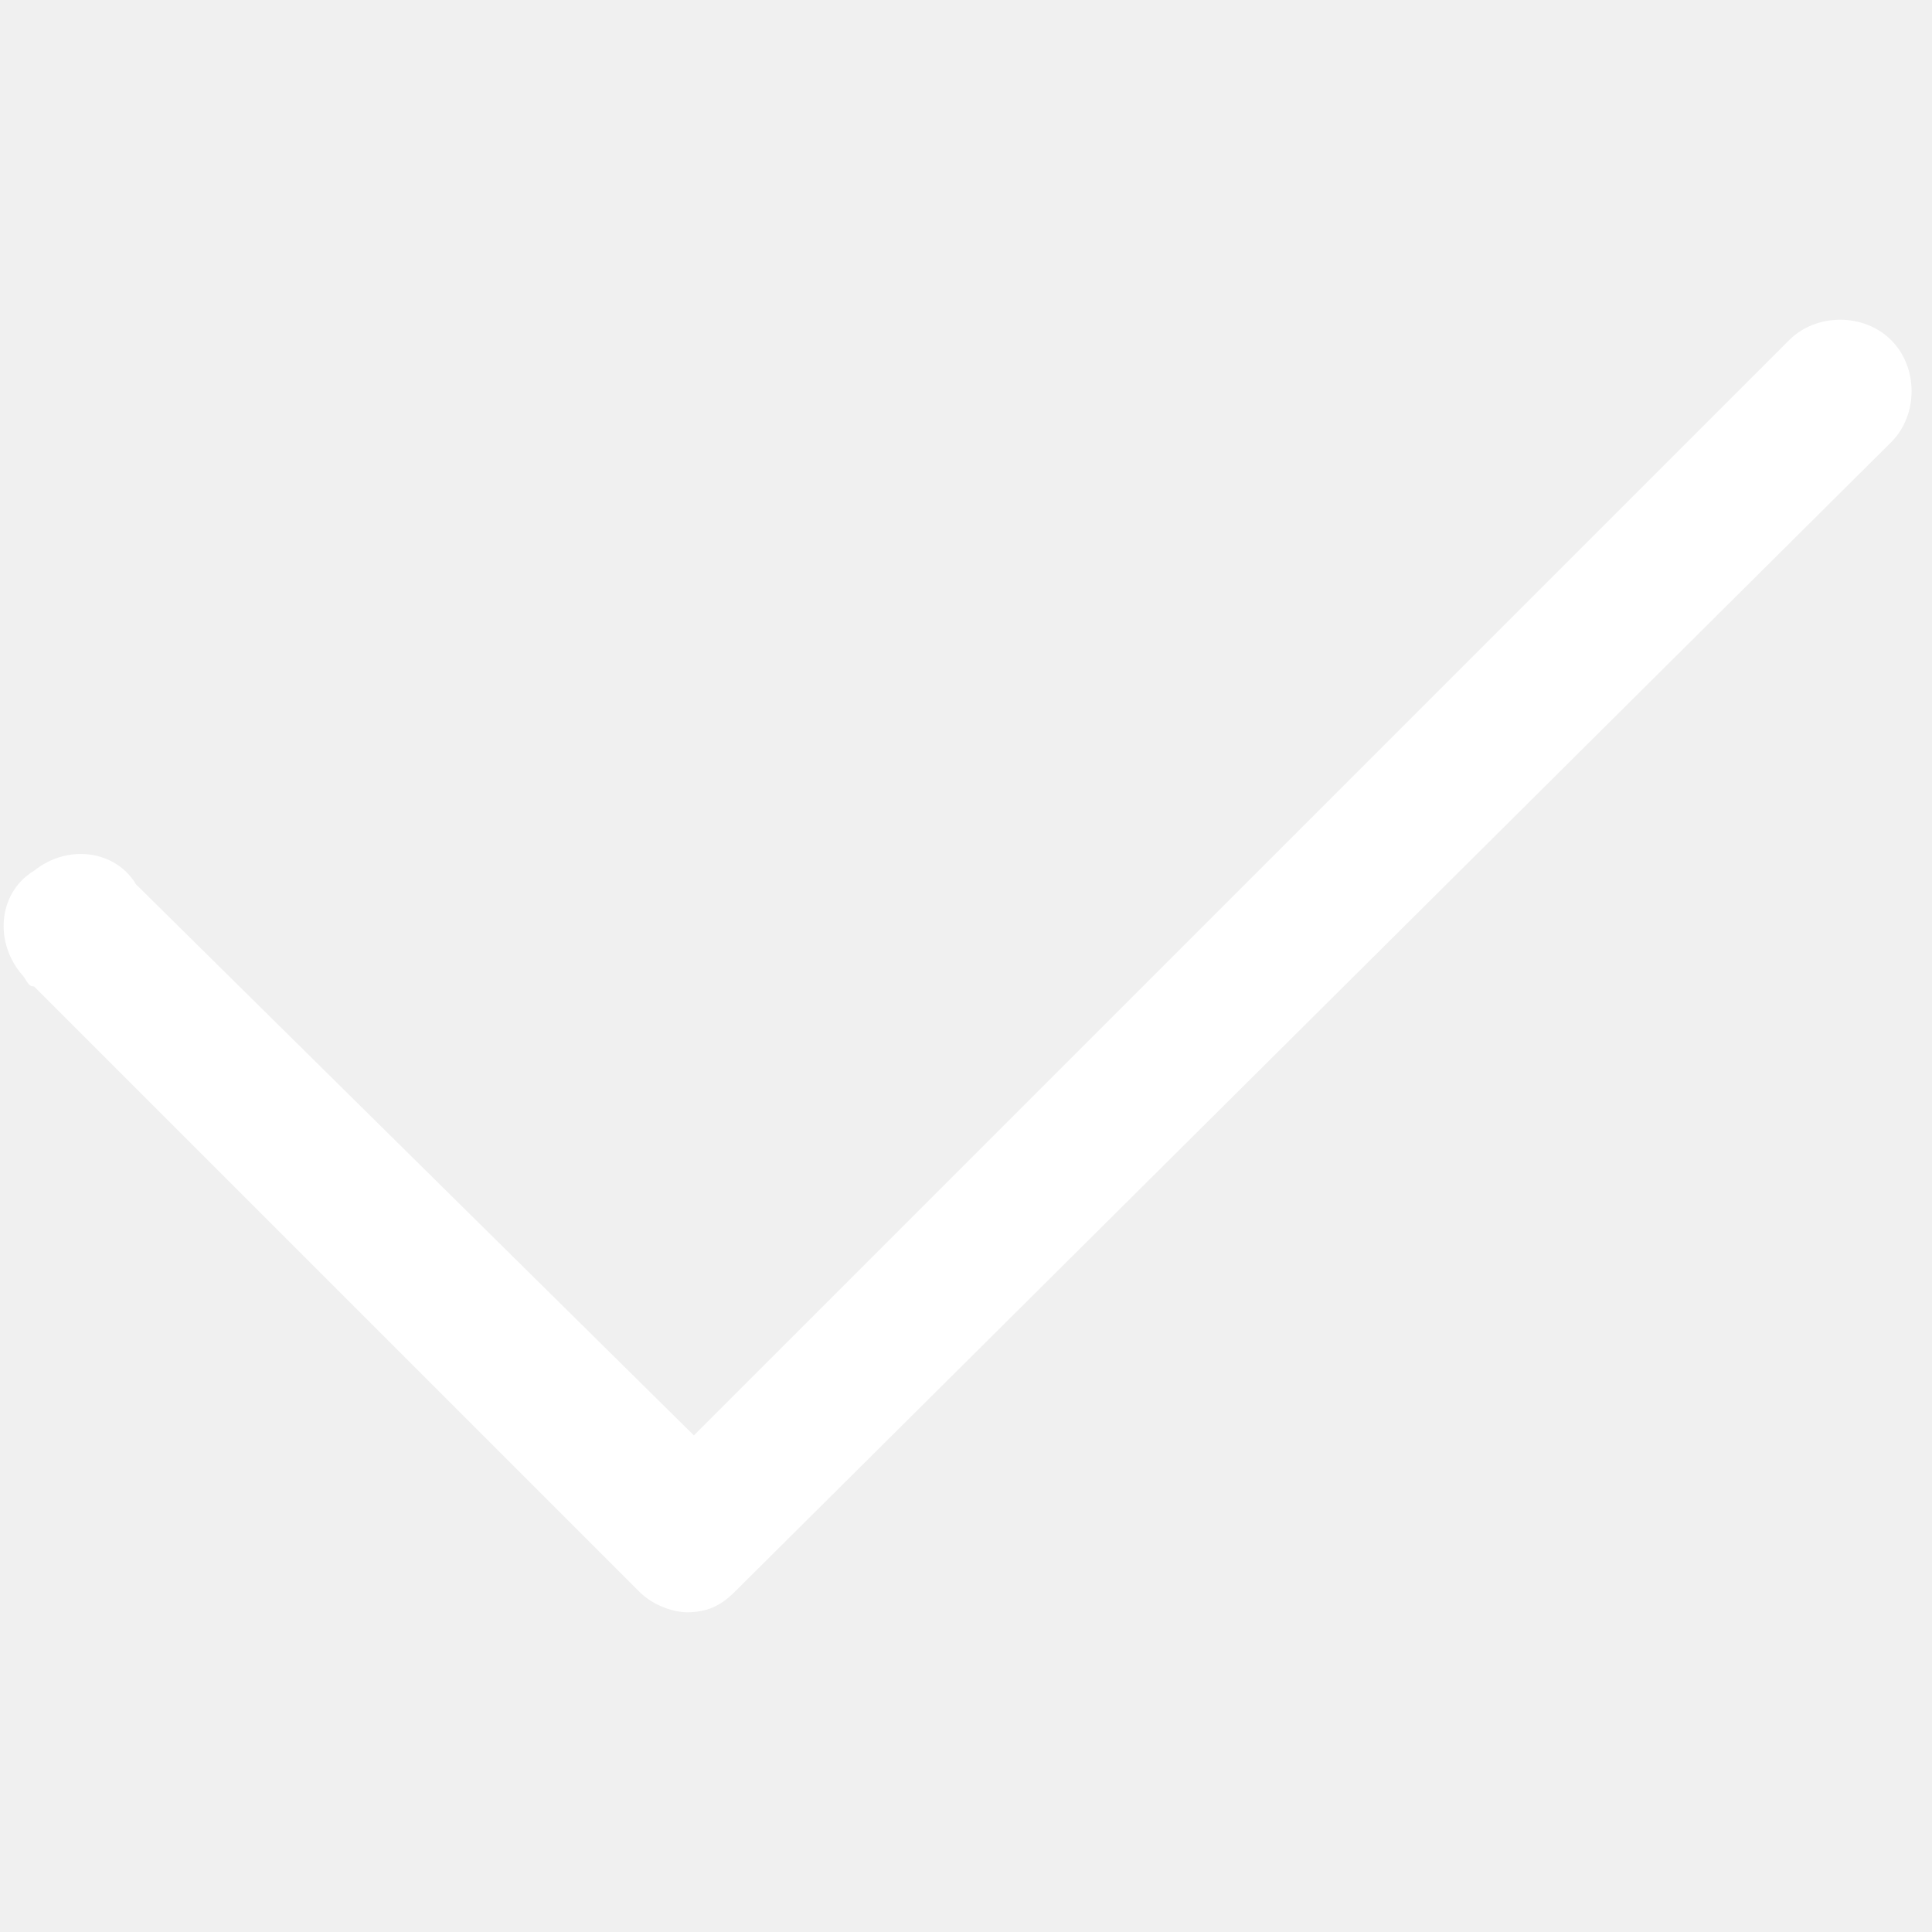
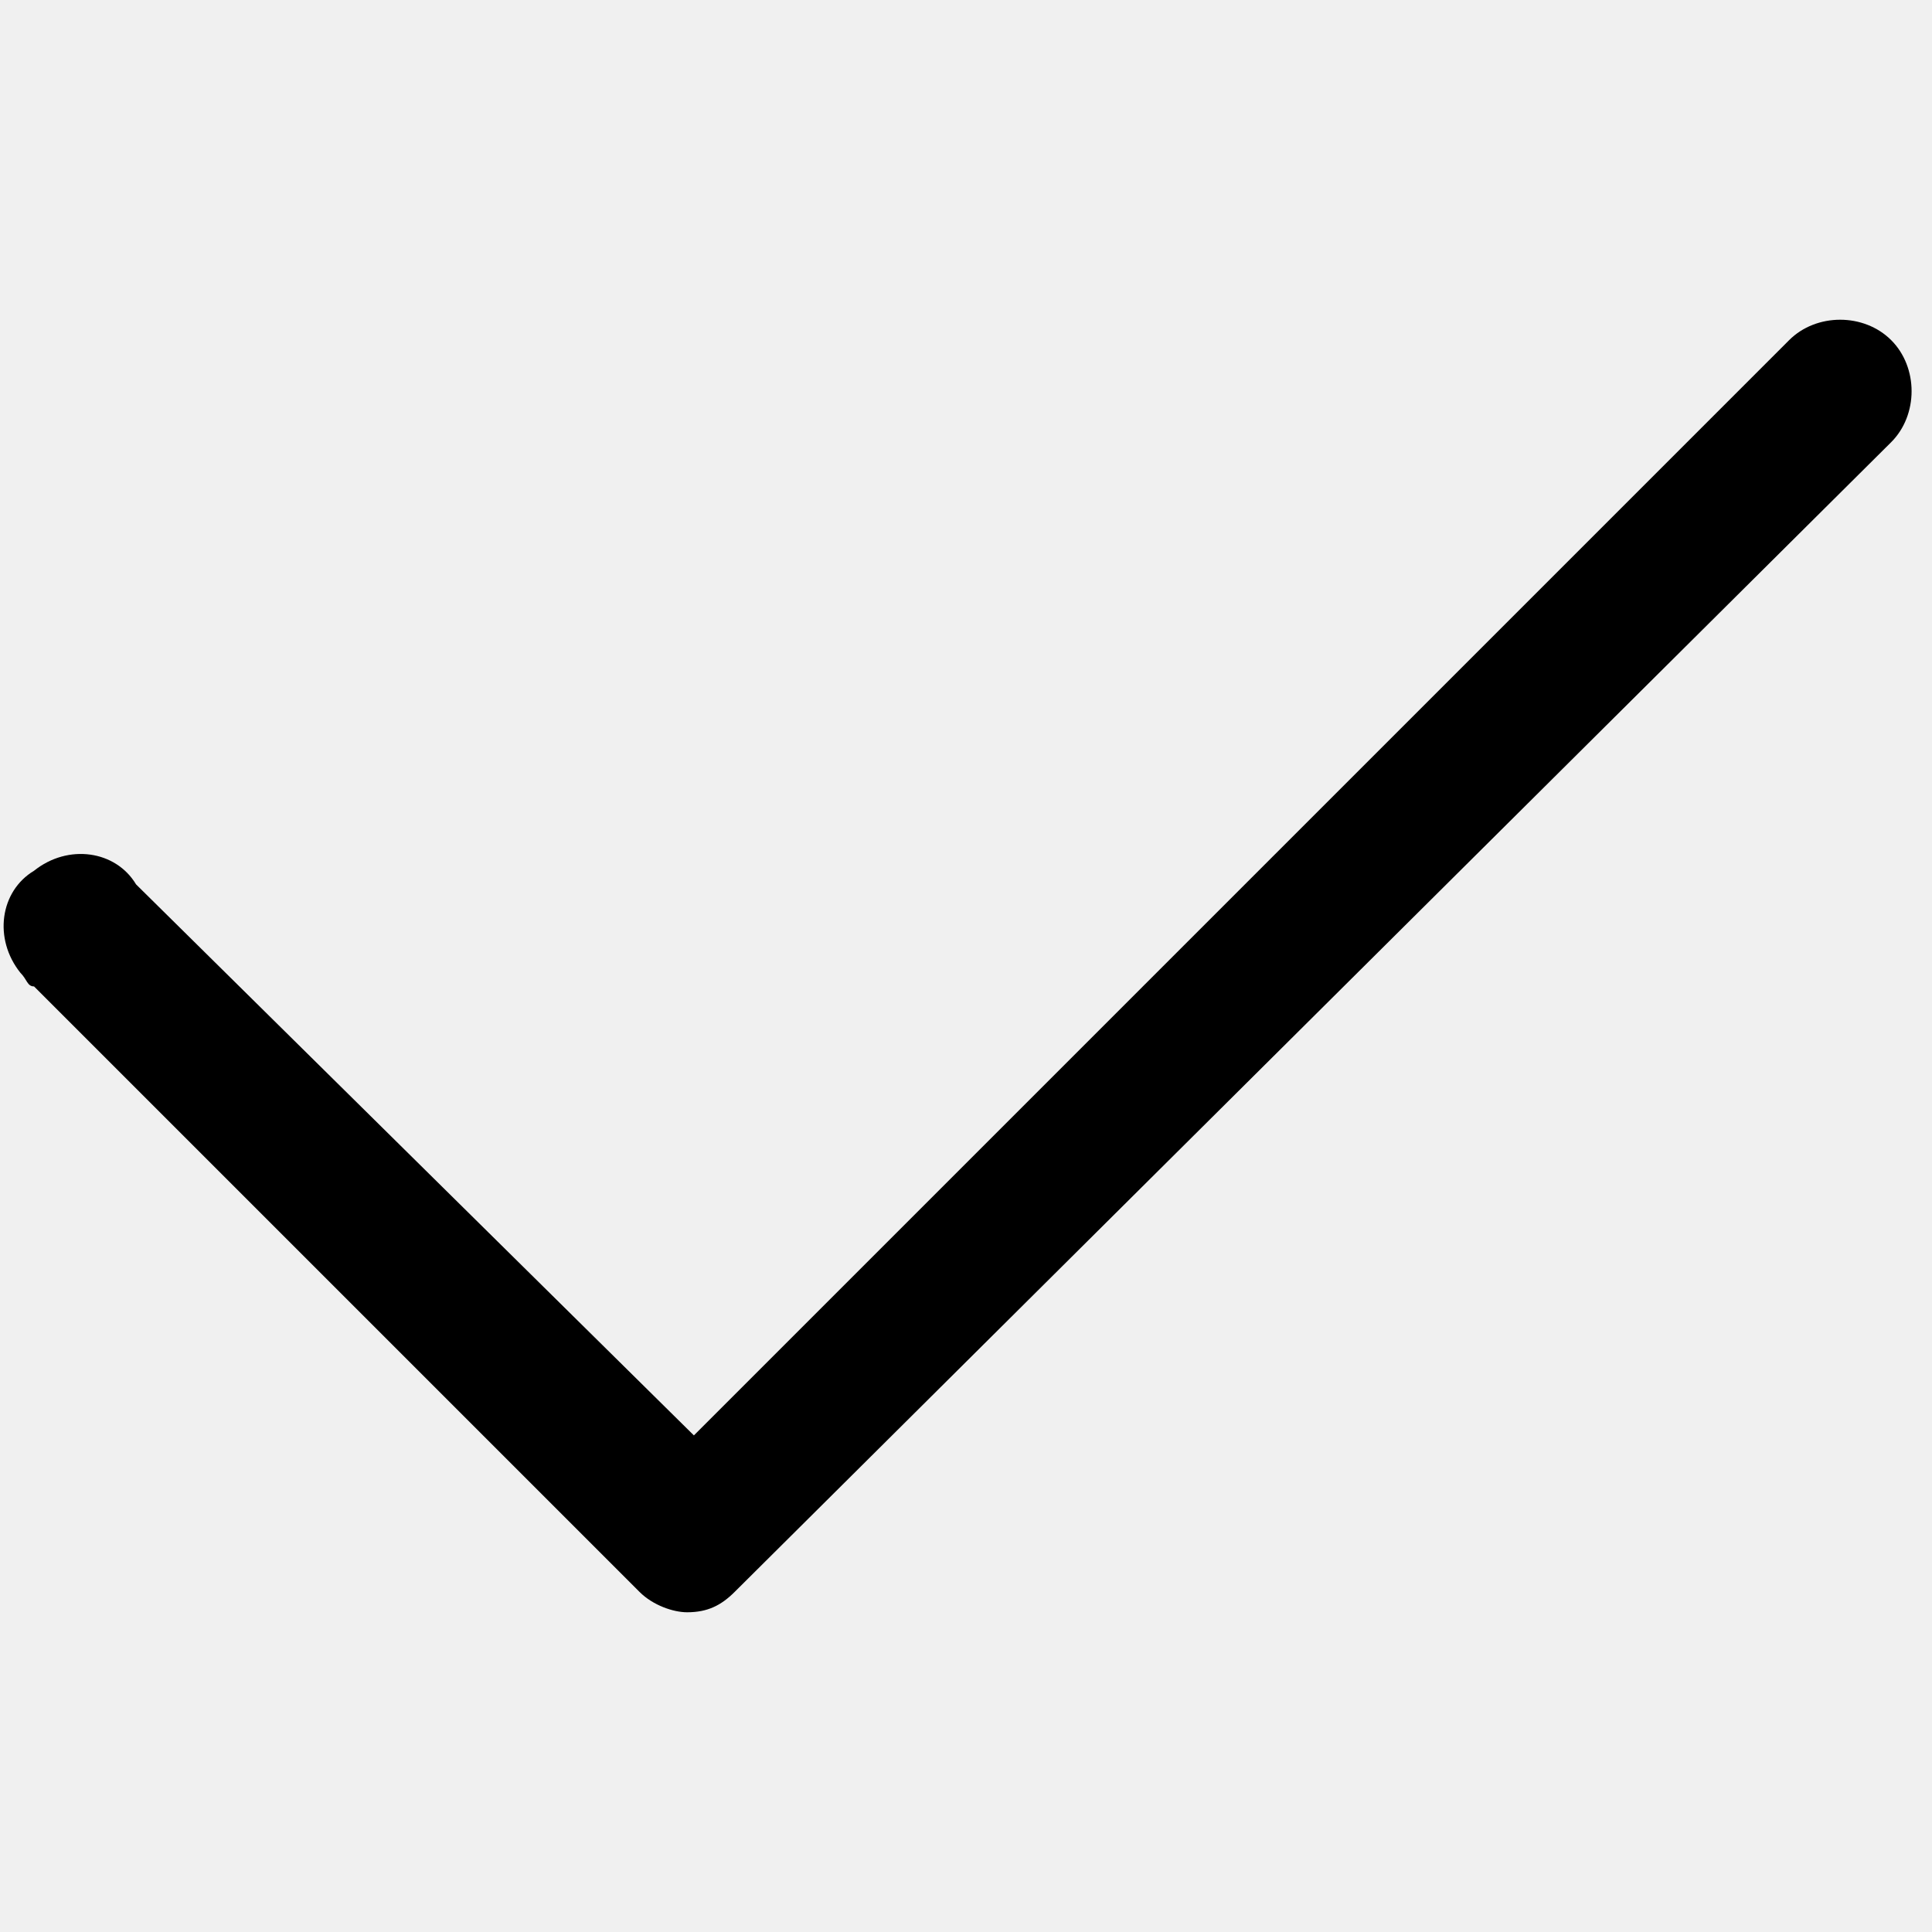
<svg xmlns="http://www.w3.org/2000/svg" version="1.1" id="Check" x="0px" y="0px" viewBox="0 0 28.4 28.4" style="enable-background:new 0 0 28.4 28.4;" xml:space="preserve">
  <style type="text/css">
- 	.st0{fill:#FFFFFF;}
+ 	.st0{fill:#000000;}
</style>
  <path class="st0" d="M27.8,5c-0.4-0.4-1.1-0.4-1.5,0L10.2,21.1L2,13c-0.3-0.5-1-0.6-1.5-0.2c-0.5,0.3-0.6,1-0.2,1.5  c0.1,0.1,0.1,0.2,0.2,0.2l8.9,8.9l0,0c0.2,0.2,0.5,0.3,0.7,0.3l0,0c0.3,0,0.5-0.1,0.7-0.3l0,0l17-16.9C28.2,6.1,28.2,5.4,27.8,5z" />
</svg>
